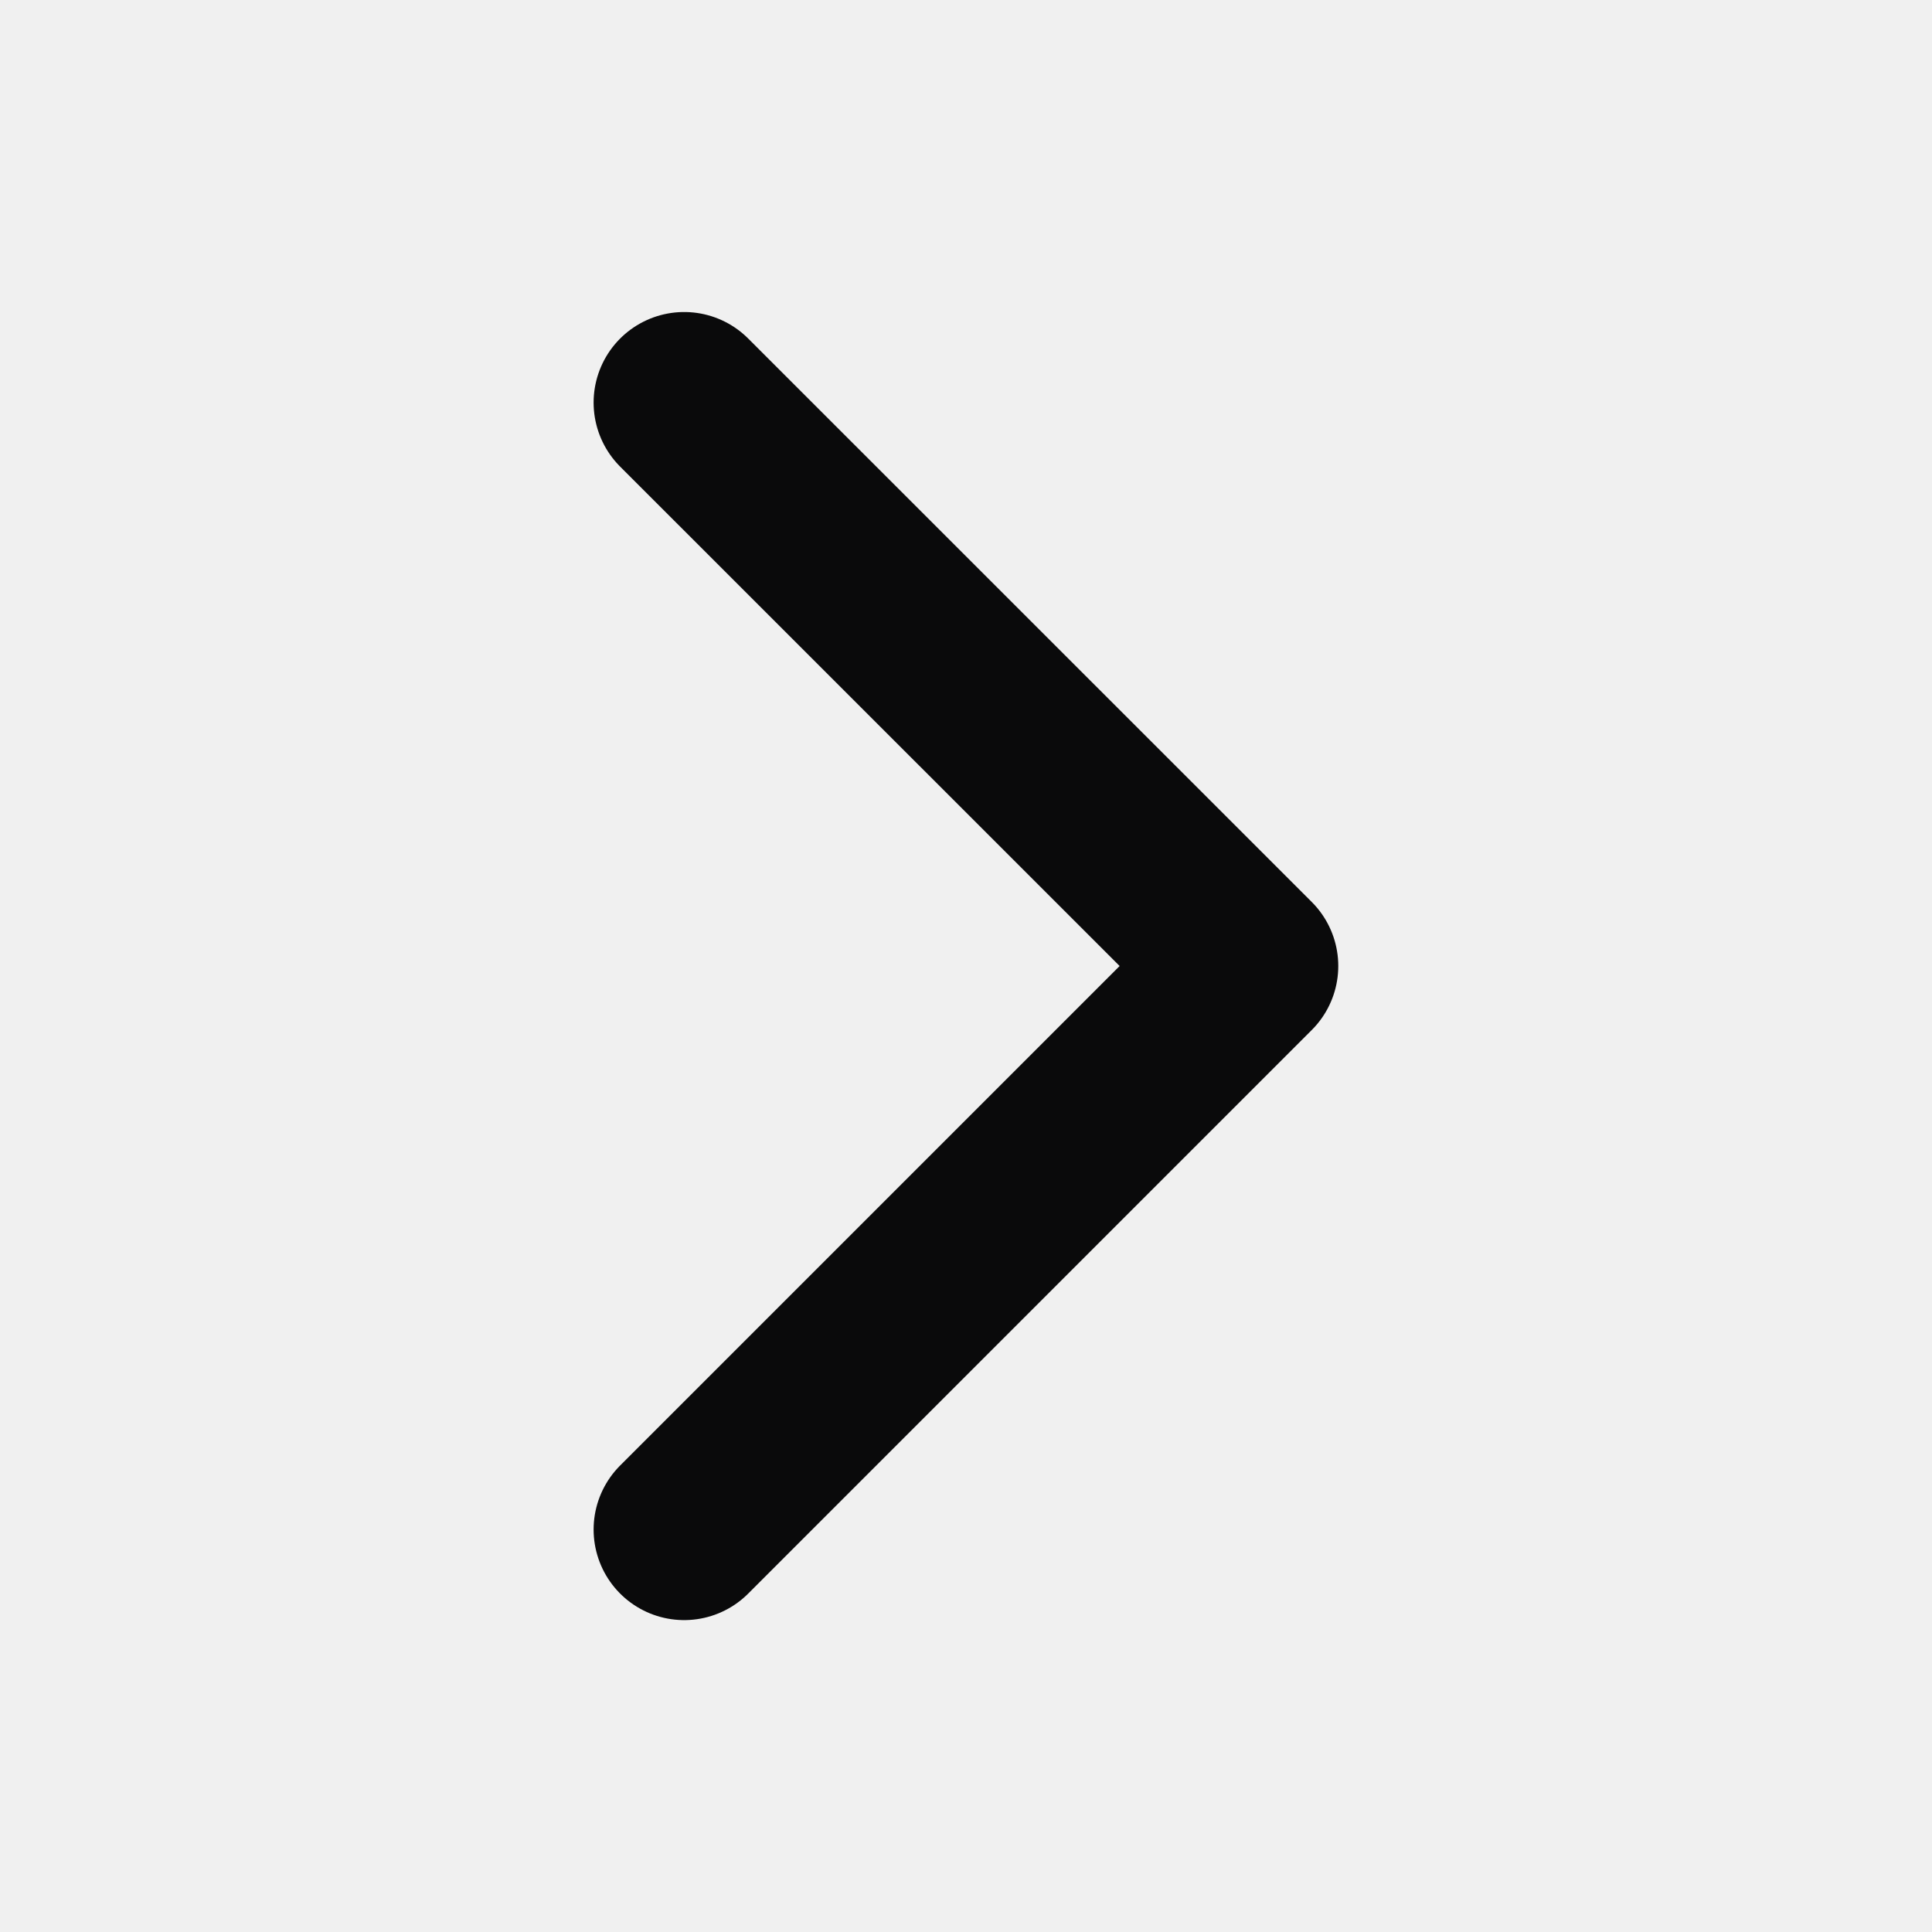
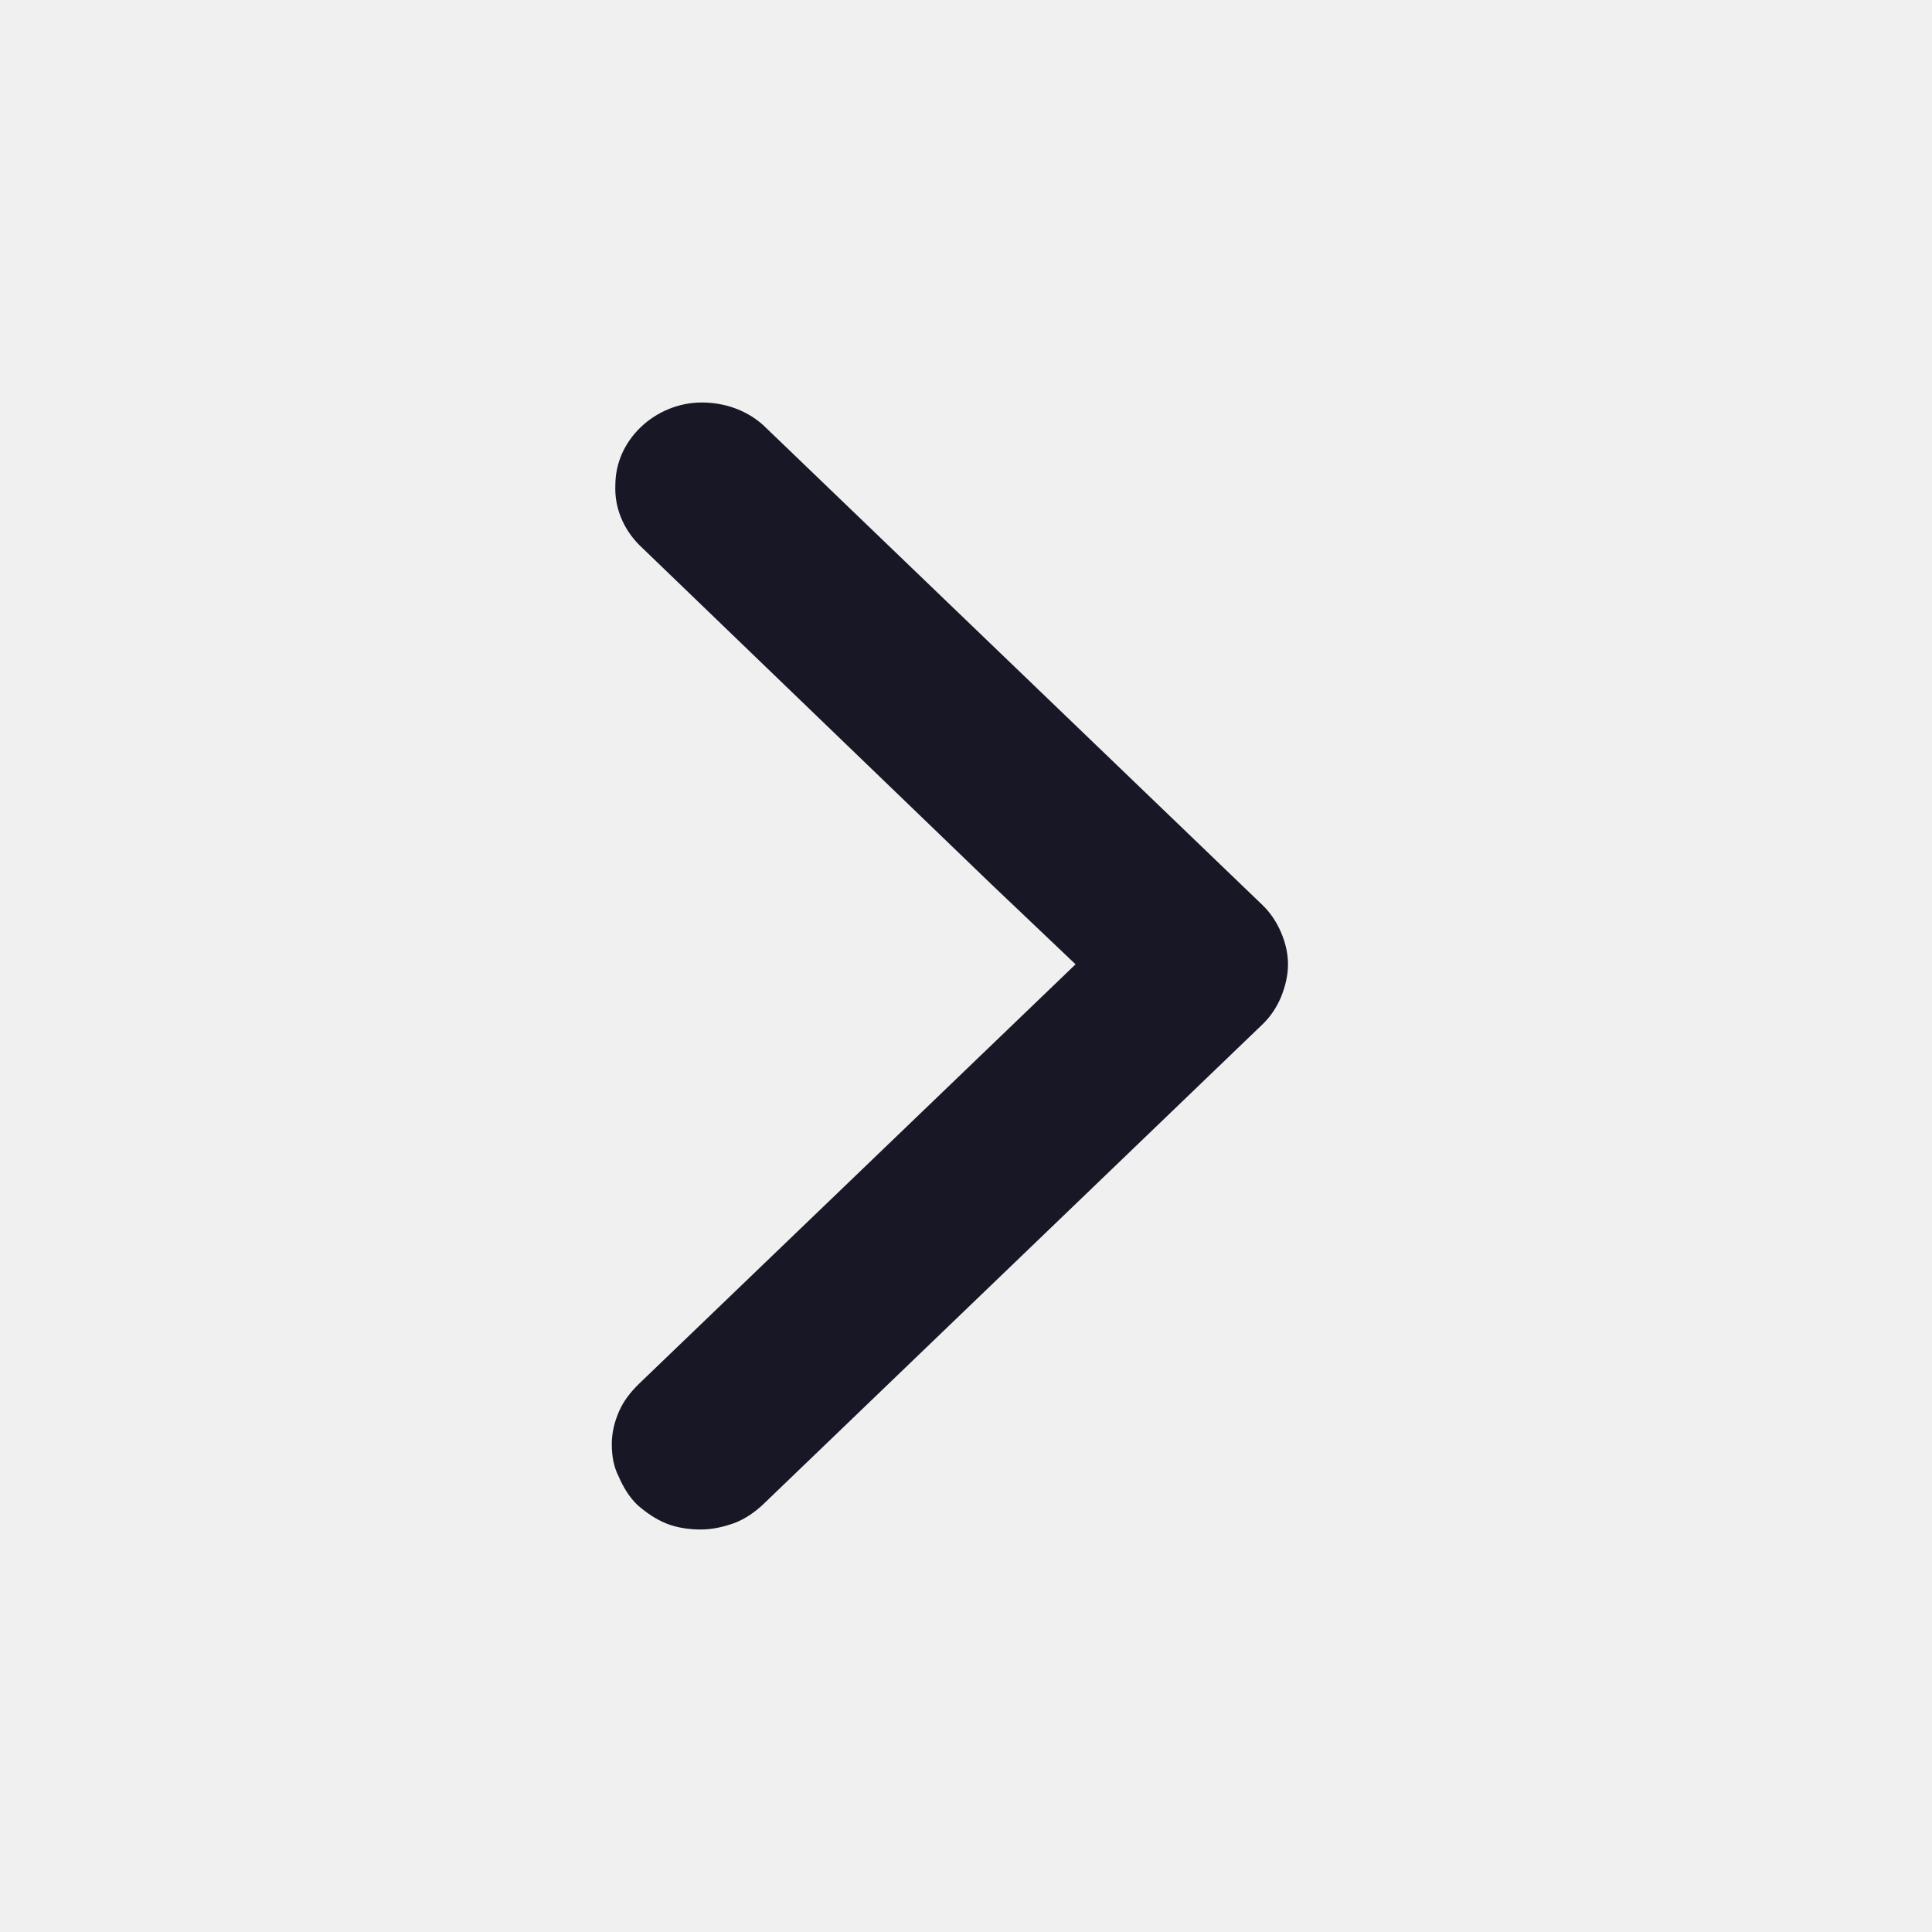
- <svg xmlns="http://www.w3.org/2000/svg" width="16" height="16" viewBox="0 0 16 16" fill="none">
-   <path d="M5.666 3.334L10.333 8L5.666 12.667" stroke="#0A0A0B" stroke-width="1.5" stroke-linecap="round" stroke-linejoin="round" />
+ <svg xmlns="http://www.w3.org/2000/svg" width="24" height="24" viewBox="0 0 24 24" fill="none">
+   <g clip-path="url(#clip0_42_2204)">
+     <path d="M7.939 6.768C7.742 6.568 7.633 6.305 7.644 6.032C7.644 5.758 7.753 5.505 7.961 5.305C8.159 5.116 8.432 5 8.717 5C9.002 5 9.276 5.095 9.484 5.284L15.682 11.242C15.781 11.337 15.858 11.453 15.912 11.579C15.967 11.705 16 11.842 16 11.979C16 12.116 15.967 12.253 15.912 12.389C15.858 12.516 15.781 12.632 15.682 12.726L9.484 18.684C9.385 18.779 9.265 18.863 9.133 18.916C8.991 18.968 8.848 19 8.706 19C8.564 19 8.41 18.979 8.279 18.926C8.148 18.874 8.027 18.79 7.918 18.695C7.819 18.6 7.742 18.474 7.688 18.347C7.622 18.221 7.6 18.084 7.6 17.937C7.6 17.8 7.633 17.663 7.688 17.537C7.742 17.41 7.83 17.295 7.939 17.189L13.361 11.979L12.331 11L7.939 6.768Z" fill="#181725" />
+   </g>
+   <defs>
+     <clipPath id="clip0_42_2204">
+       <rect width="8.4" height="14" fill="white" transform="translate(16 19) rotate(-180)" />
+     </clipPath>
+   </defs>
</svg>
